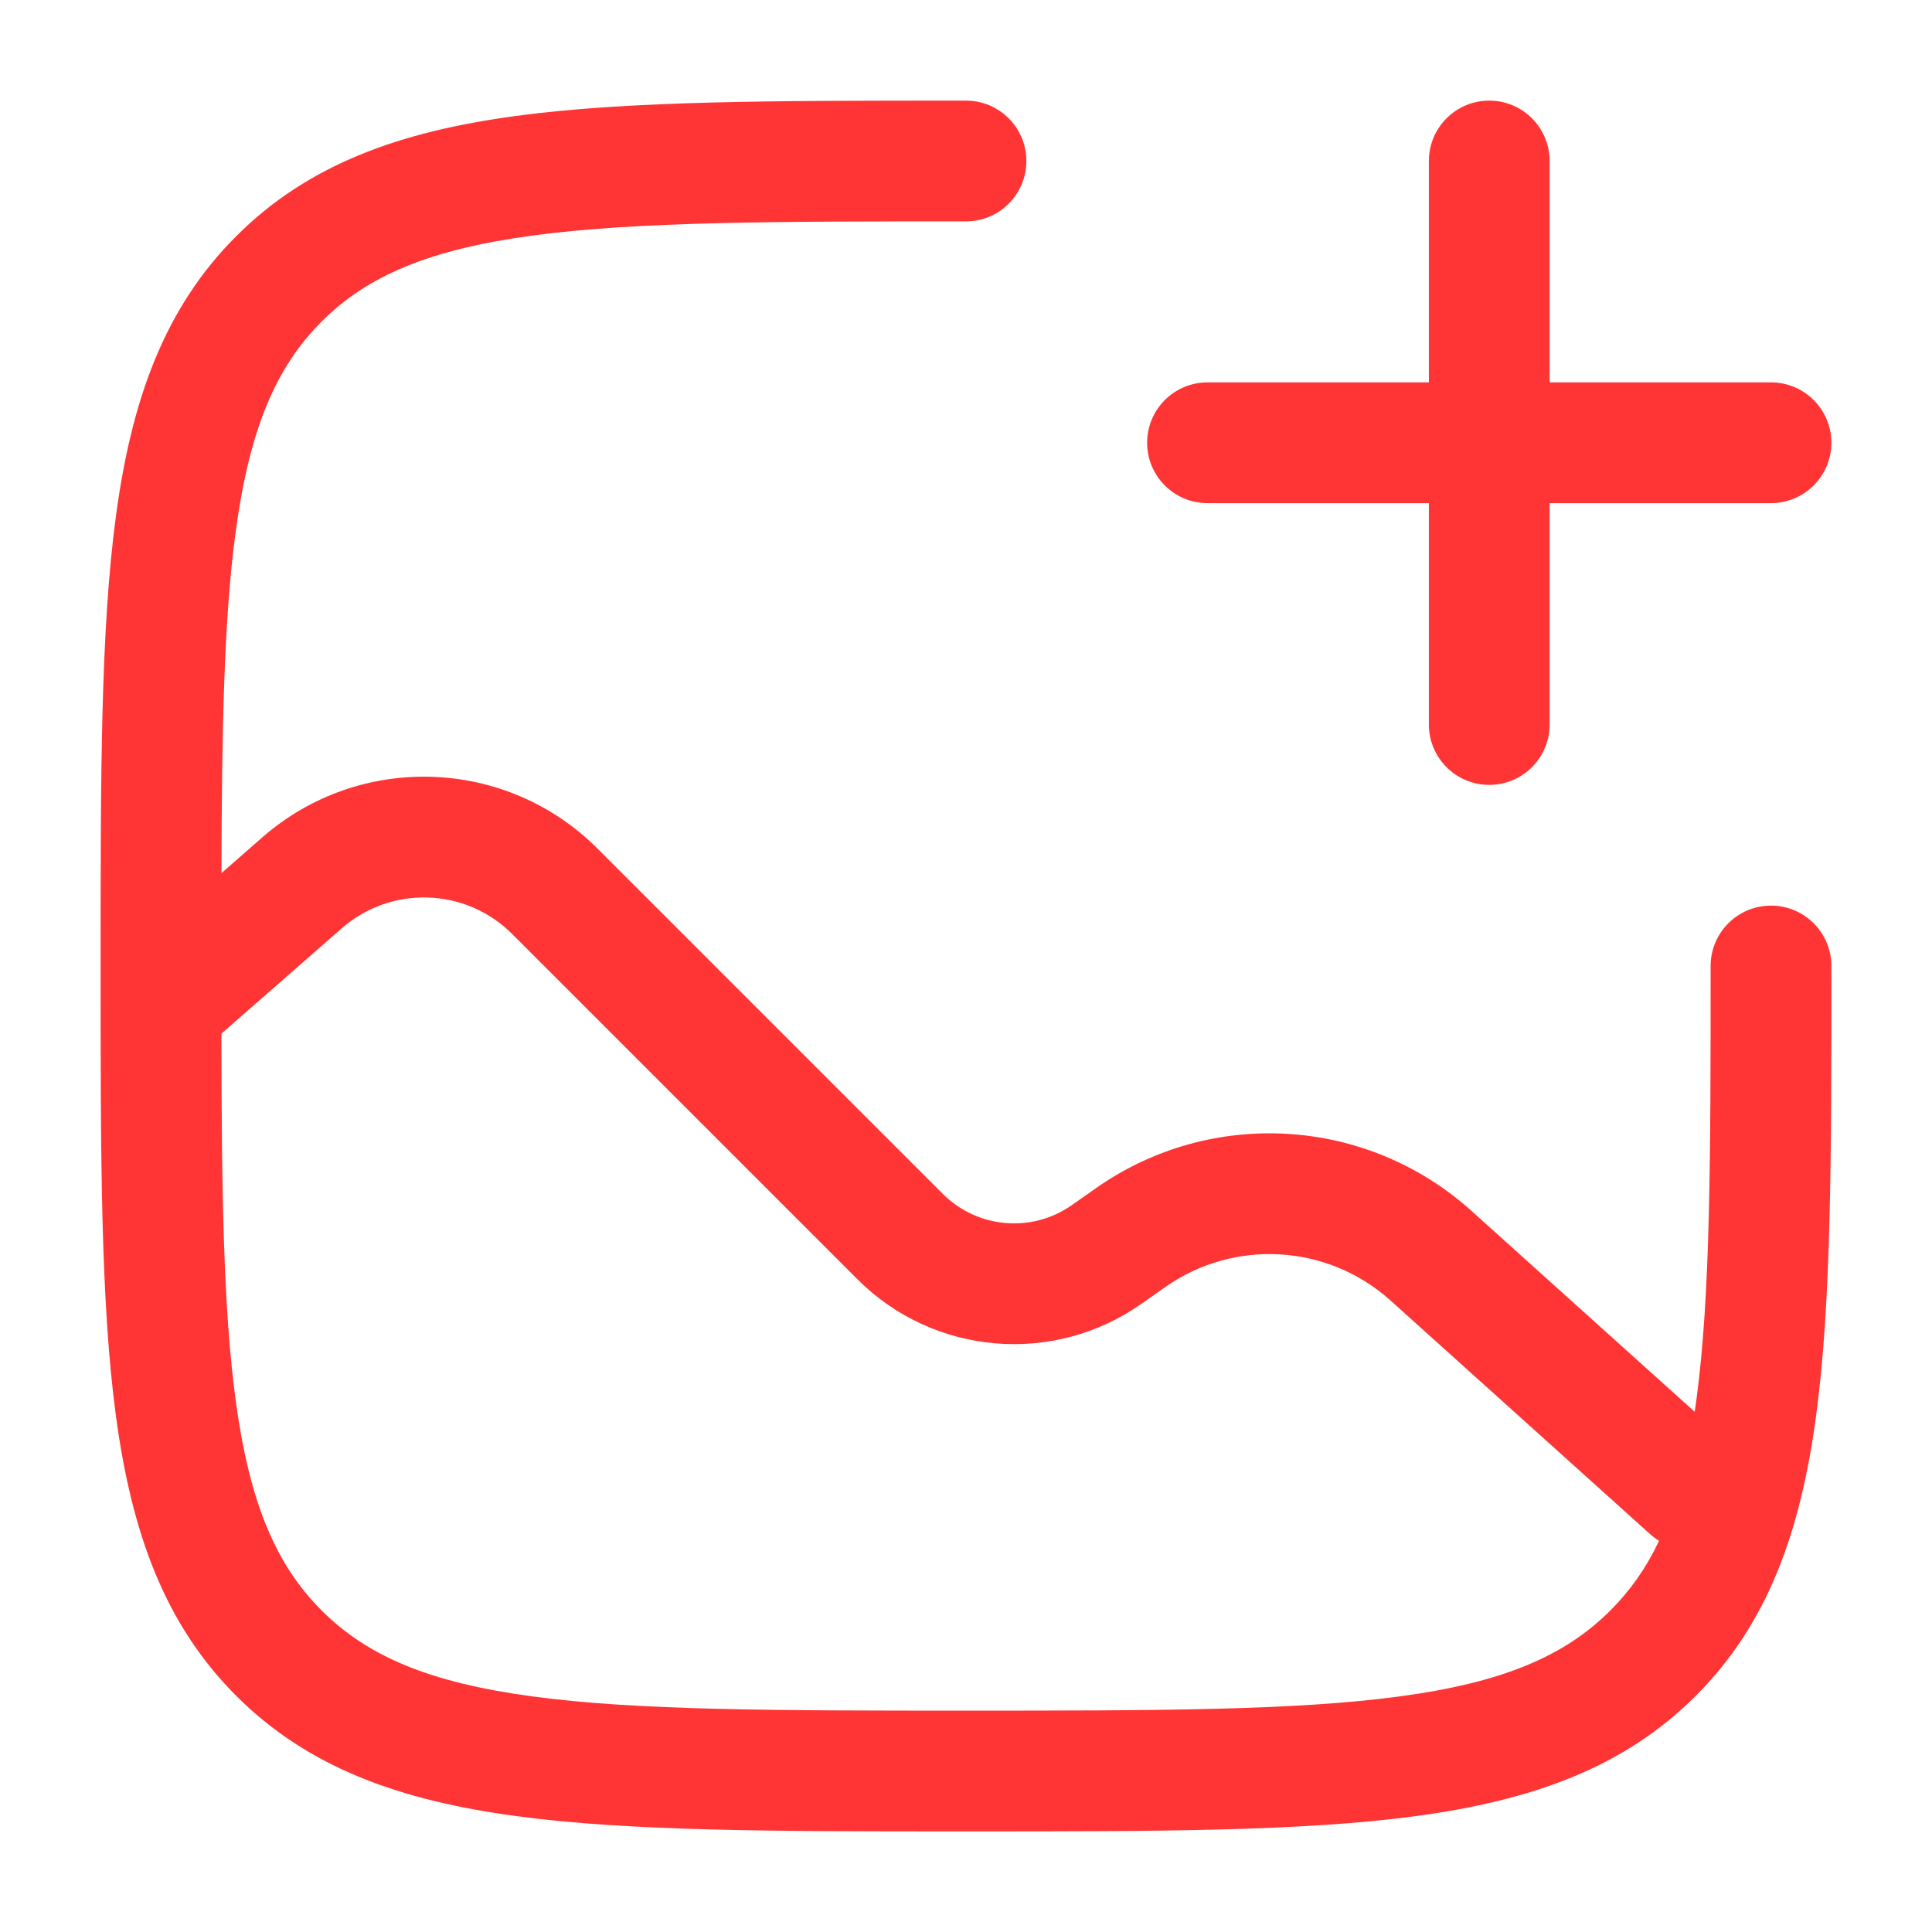
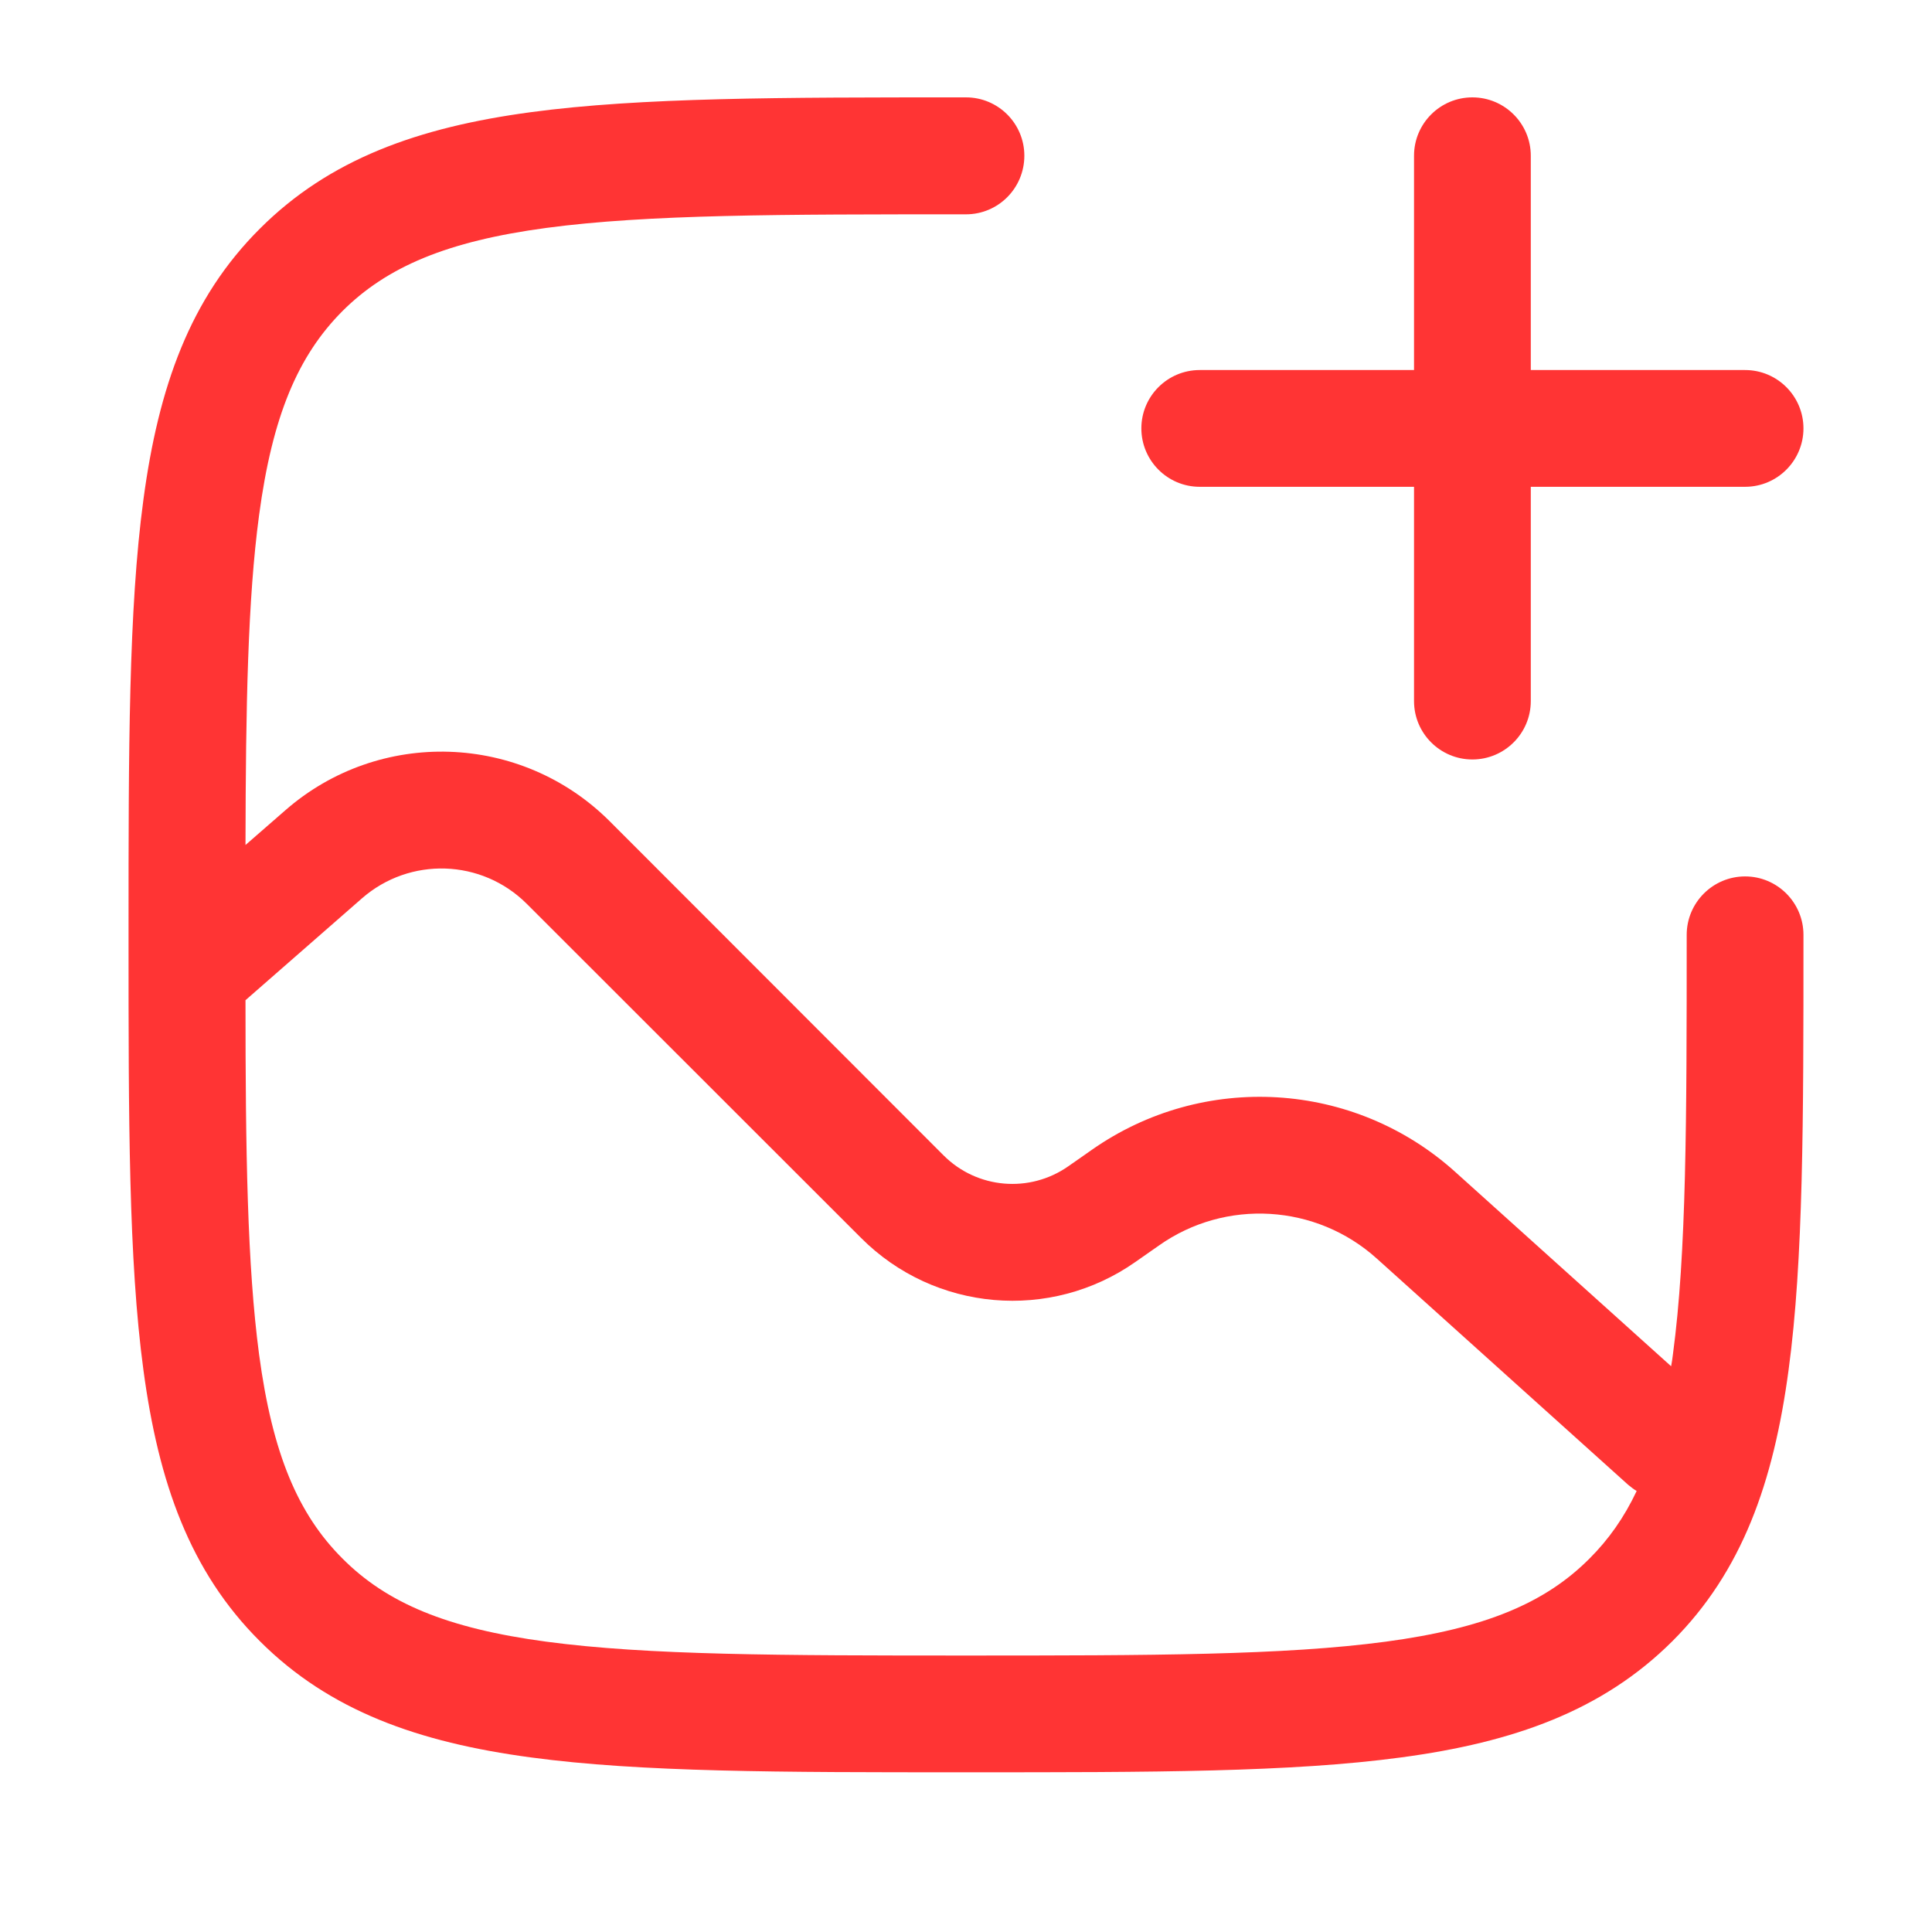
- <svg xmlns="http://www.w3.org/2000/svg" width="500" zoomAndPan="magnify" viewBox="0 0 375 375" height="500" preserveAspectRatio="xMidYMid meet" version="1.0">
-   <path fill="#ff3434" d="M 289.062 19.531 C 295.535 19.531 300.781 24.777 300.781 31.25 L 300.781 74.219 L 343.75 74.219 C 350.223 74.219 355.469 79.465 355.469 85.938 C 355.469 92.41 350.223 97.656 343.75 97.656 L 300.781 97.656 L 300.781 140.625 C 300.781 147.098 295.535 152.344 289.062 152.344 C 282.59 152.344 277.344 147.098 277.344 140.625 L 277.344 97.656 L 234.375 97.656 C 227.902 97.656 222.656 92.41 222.656 85.938 C 222.656 79.465 227.902 74.219 234.375 74.219 L 277.344 74.219 L 277.344 31.25 C 277.344 24.777 282.59 19.531 289.062 19.531 Z M 289.062 19.531 " fill-opacity="1" fill-rule="evenodd" />
-   <path fill="#ff3434" d="M 187.5 19.531 L 186.602 19.531 C 150.535 19.531 122.27 19.531 100.215 22.496 C 77.641 25.531 59.828 31.863 45.848 45.848 C 31.863 59.828 25.531 77.641 22.496 100.215 C 19.531 122.27 19.531 150.535 19.531 186.602 L 19.531 188.398 C 19.531 224.465 19.531 252.73 22.496 274.785 C 25.531 297.359 31.863 315.172 45.848 329.156 C 59.828 343.137 77.641 349.469 100.215 352.504 C 122.27 355.469 150.535 355.469 186.602 355.469 L 188.398 355.469 C 224.465 355.469 252.73 355.469 274.785 352.504 C 297.359 349.469 315.172 343.137 329.156 329.156 C 343.137 315.172 349.469 297.359 352.504 274.785 C 355.469 252.73 355.469 224.465 355.469 188.398 L 355.469 187.5 C 355.469 181.027 350.223 175.781 343.75 175.781 C 337.277 175.781 332.031 181.027 332.031 187.5 C 332.031 224.66 332.008 251.352 329.273 271.664 C 329.168 272.465 329.055 273.254 328.941 274.027 L 285.598 235.02 C 265.293 216.746 235.059 214.926 212.711 230.633 L 208.051 233.906 C 200.285 239.363 189.719 238.449 183.008 231.738 L 115.98 164.711 C 98.242 146.969 69.785 146.023 50.902 162.543 L 42.984 169.473 C 43.055 141.469 43.457 120.203 45.727 103.336 C 48.41 83.363 53.52 71.32 62.418 62.418 C 71.32 53.52 83.363 48.41 103.336 45.723 C 123.648 42.992 150.34 42.969 187.5 42.969 C 193.973 42.969 199.219 37.723 199.219 31.25 C 199.219 24.777 193.973 19.531 187.5 19.531 Z M 45.727 271.664 C 48.41 291.637 53.52 303.68 62.418 312.582 C 71.32 321.484 83.363 326.59 103.336 329.273 C 123.648 332.008 150.34 332.031 187.5 332.031 C 224.66 332.031 251.352 332.008 271.664 329.273 C 291.637 326.59 303.68 321.484 312.582 312.582 C 316.387 308.777 319.5 304.398 322.023 299.07 C 321.418 298.695 320.836 298.266 320.285 297.773 L 269.918 252.441 C 257.734 241.477 239.594 240.383 226.188 249.809 L 221.527 253.082 C 204.441 265.09 181.199 263.078 166.438 248.312 L 99.41 181.285 C 90.395 172.27 75.93 171.789 66.336 180.184 L 42.977 200.625 C 43.016 231.07 43.328 253.824 45.727 271.664 Z M 45.727 271.664 " fill-opacity="1" fill-rule="evenodd" />
+ <svg xmlns="http://www.w3.org/2000/svg" width="40" zoomAndPan="magnify" viewBox="0 0 30 30" height="40" preserveAspectRatio="xMidYMid meet" version="1.0">
+   <path fill="#ff3434" d="M 22.863 1.512 C 23.363 1.512 23.77 1.918 23.77 2.418 L 23.77 5.746 L 27.098 5.746 C 27.598 5.746 28.004 6.152 28.004 6.652 C 28.004 7.152 27.598 7.559 27.098 7.559 L 23.77 7.559 L 23.77 10.887 C 23.77 11.387 23.363 11.793 22.863 11.793 C 22.363 11.793 21.957 11.387 21.957 10.887 L 21.957 7.559 L 18.629 7.559 C 18.129 7.559 17.723 7.152 17.723 6.652 C 17.723 6.152 18.129 5.746 18.629 5.746 L 21.957 5.746 L 21.957 2.418 C 21.957 1.918 22.363 1.512 22.863 1.512 Z M 22.863 1.512 " fill-opacity="1" fill-rule="evenodd" />
+   <path fill="#ff3434" d="M 15 1.512 L 14.93 1.512 C 12.137 1.512 9.949 1.512 8.242 1.742 C 6.496 1.977 5.117 2.469 4.035 3.551 C 2.949 4.633 2.461 6.012 2.227 7.758 C 1.996 9.465 1.996 11.656 1.996 14.445 L 1.996 14.586 C 1.996 17.379 1.996 19.566 2.227 21.273 C 2.461 23.02 2.949 24.402 4.035 25.484 C 5.117 26.566 6.496 27.055 8.242 27.289 C 9.949 27.52 12.137 27.52 14.93 27.52 L 15.07 27.52 C 17.863 27.52 20.051 27.52 21.758 27.289 C 23.504 27.055 24.883 26.566 25.969 25.484 C 27.051 24.402 27.539 23.02 27.773 21.273 C 28.004 19.566 28.004 17.379 28.004 14.586 L 28.004 14.516 C 28.004 14.016 27.598 13.609 27.098 13.609 C 26.598 13.609 26.191 14.016 26.191 14.516 C 26.191 17.395 26.188 19.461 25.977 21.031 C 25.969 21.094 25.961 21.156 25.949 21.215 L 22.594 18.195 C 21.023 16.781 18.684 16.641 16.953 17.855 L 16.59 18.109 C 15.988 18.531 15.172 18.461 14.652 17.941 L 9.465 12.75 C 8.09 11.379 5.887 11.305 4.426 12.586 L 3.812 13.121 C 3.816 10.953 3.848 9.305 4.023 8 C 4.23 6.453 4.629 5.523 5.316 4.832 C 6.004 4.145 6.938 3.746 8.484 3.539 C 10.059 3.328 12.125 3.328 15 3.328 C 15.5 3.328 15.906 2.922 15.906 2.418 C 15.906 1.918 15.5 1.512 15 1.512 Z M 4.023 21.031 C 4.23 22.578 4.629 23.512 5.316 24.199 C 6.004 24.891 6.938 25.285 8.484 25.492 C 10.059 25.703 12.125 25.707 15 25.707 C 17.875 25.707 19.941 25.703 21.516 25.492 C 23.062 25.285 23.996 24.891 24.684 24.199 C 24.977 23.906 25.219 23.566 25.414 23.152 C 25.367 23.125 25.324 23.09 25.281 23.055 L 21.379 19.543 C 20.438 18.695 19.031 18.609 17.996 19.34 L 17.633 19.594 C 16.312 20.523 14.512 20.367 13.371 19.223 L 8.18 14.035 C 7.48 13.336 6.363 13.301 5.621 13.949 L 3.812 15.531 C 3.812 17.891 3.84 19.652 4.023 21.031 Z M 4.023 21.031 " fill-opacity="1" fill-rule="evenodd" />
</svg>
